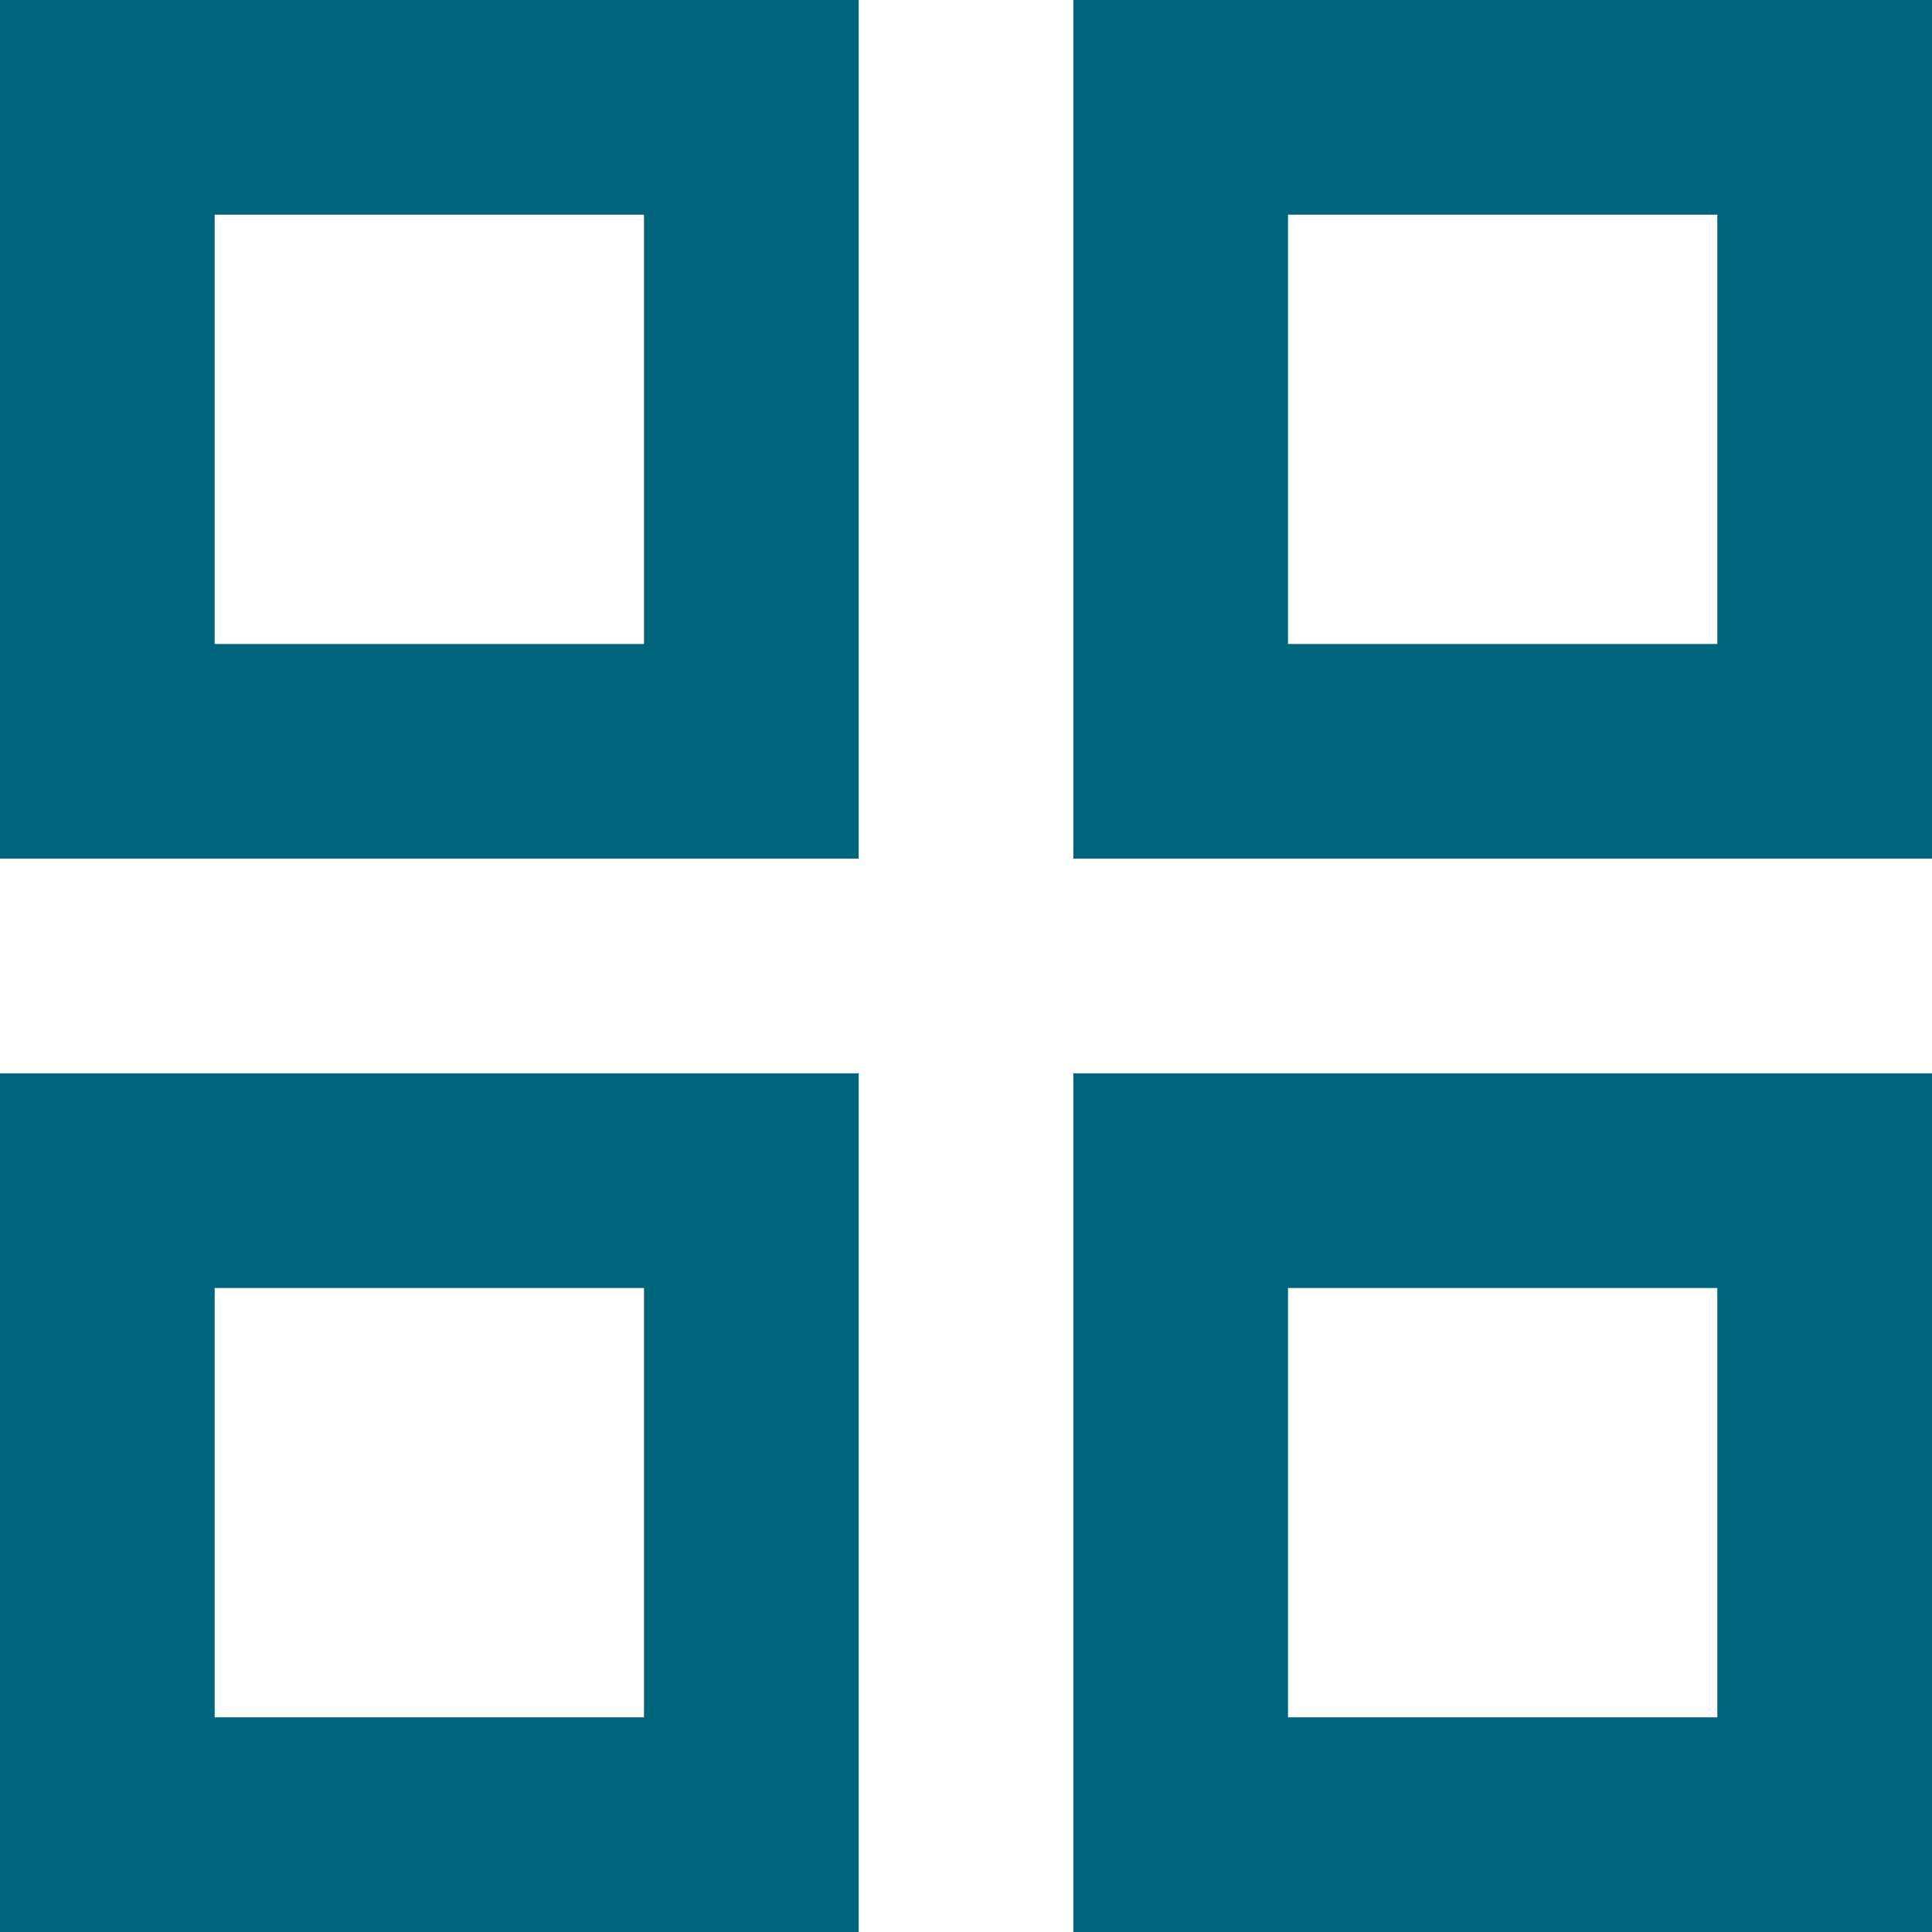
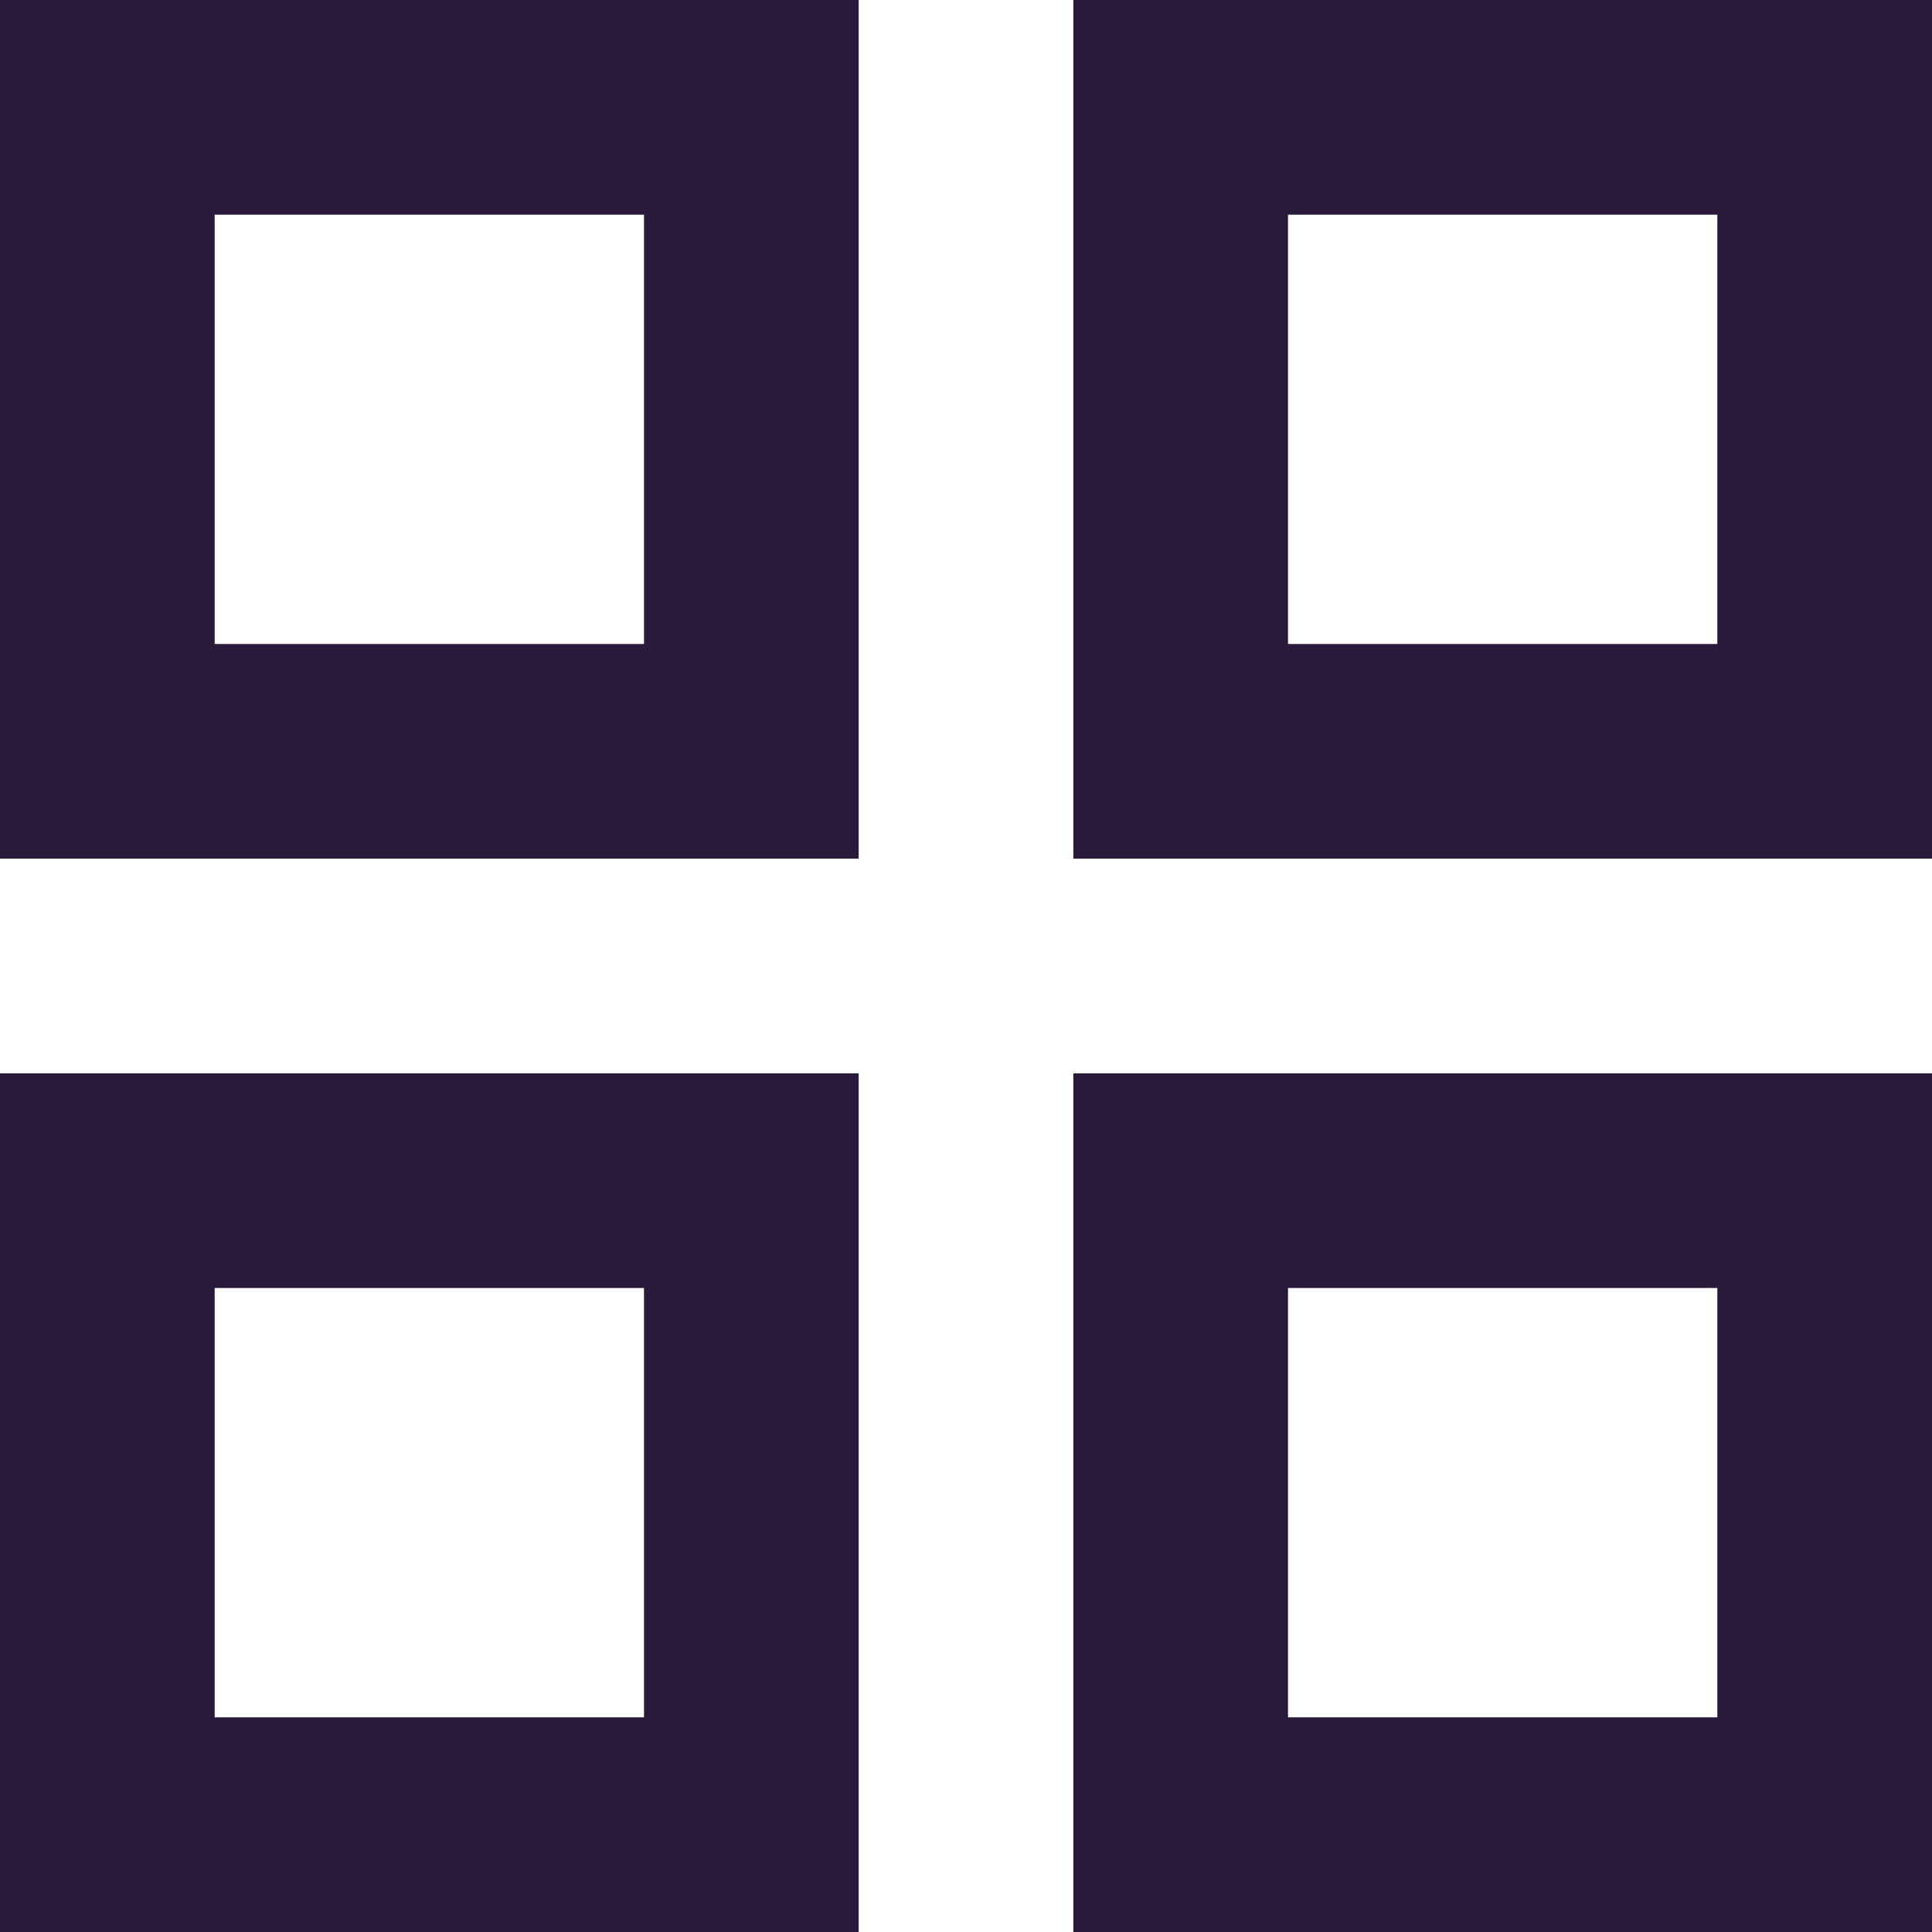
<svg xmlns="http://www.w3.org/2000/svg" width="18" height="18" viewBox="0 0 18 18" fill="none">
-   <path d="M0 8V0H8V8H0ZM0 18V10H8V18H0ZM10 8V0H18V8H10ZM10 18V10H18V18H10ZM2 6H6V2H2V6ZM12 6H16V2H12V6ZM12 16H16V12H12V16ZM2 16H6V12H2V16Z" fill="#00647D" />
+   <path d="M0 8V0H8V8H0ZM0 18V10H8V18H0ZM10 8V0H18V8H10ZM10 18V10H18V18H10ZM2 6H6V2H2V6ZM12 6H16V2H12V6ZM12 16H16V12H12V16ZM2 16H6V12H2V16Z" fill="#291a3c" />
</svg>
